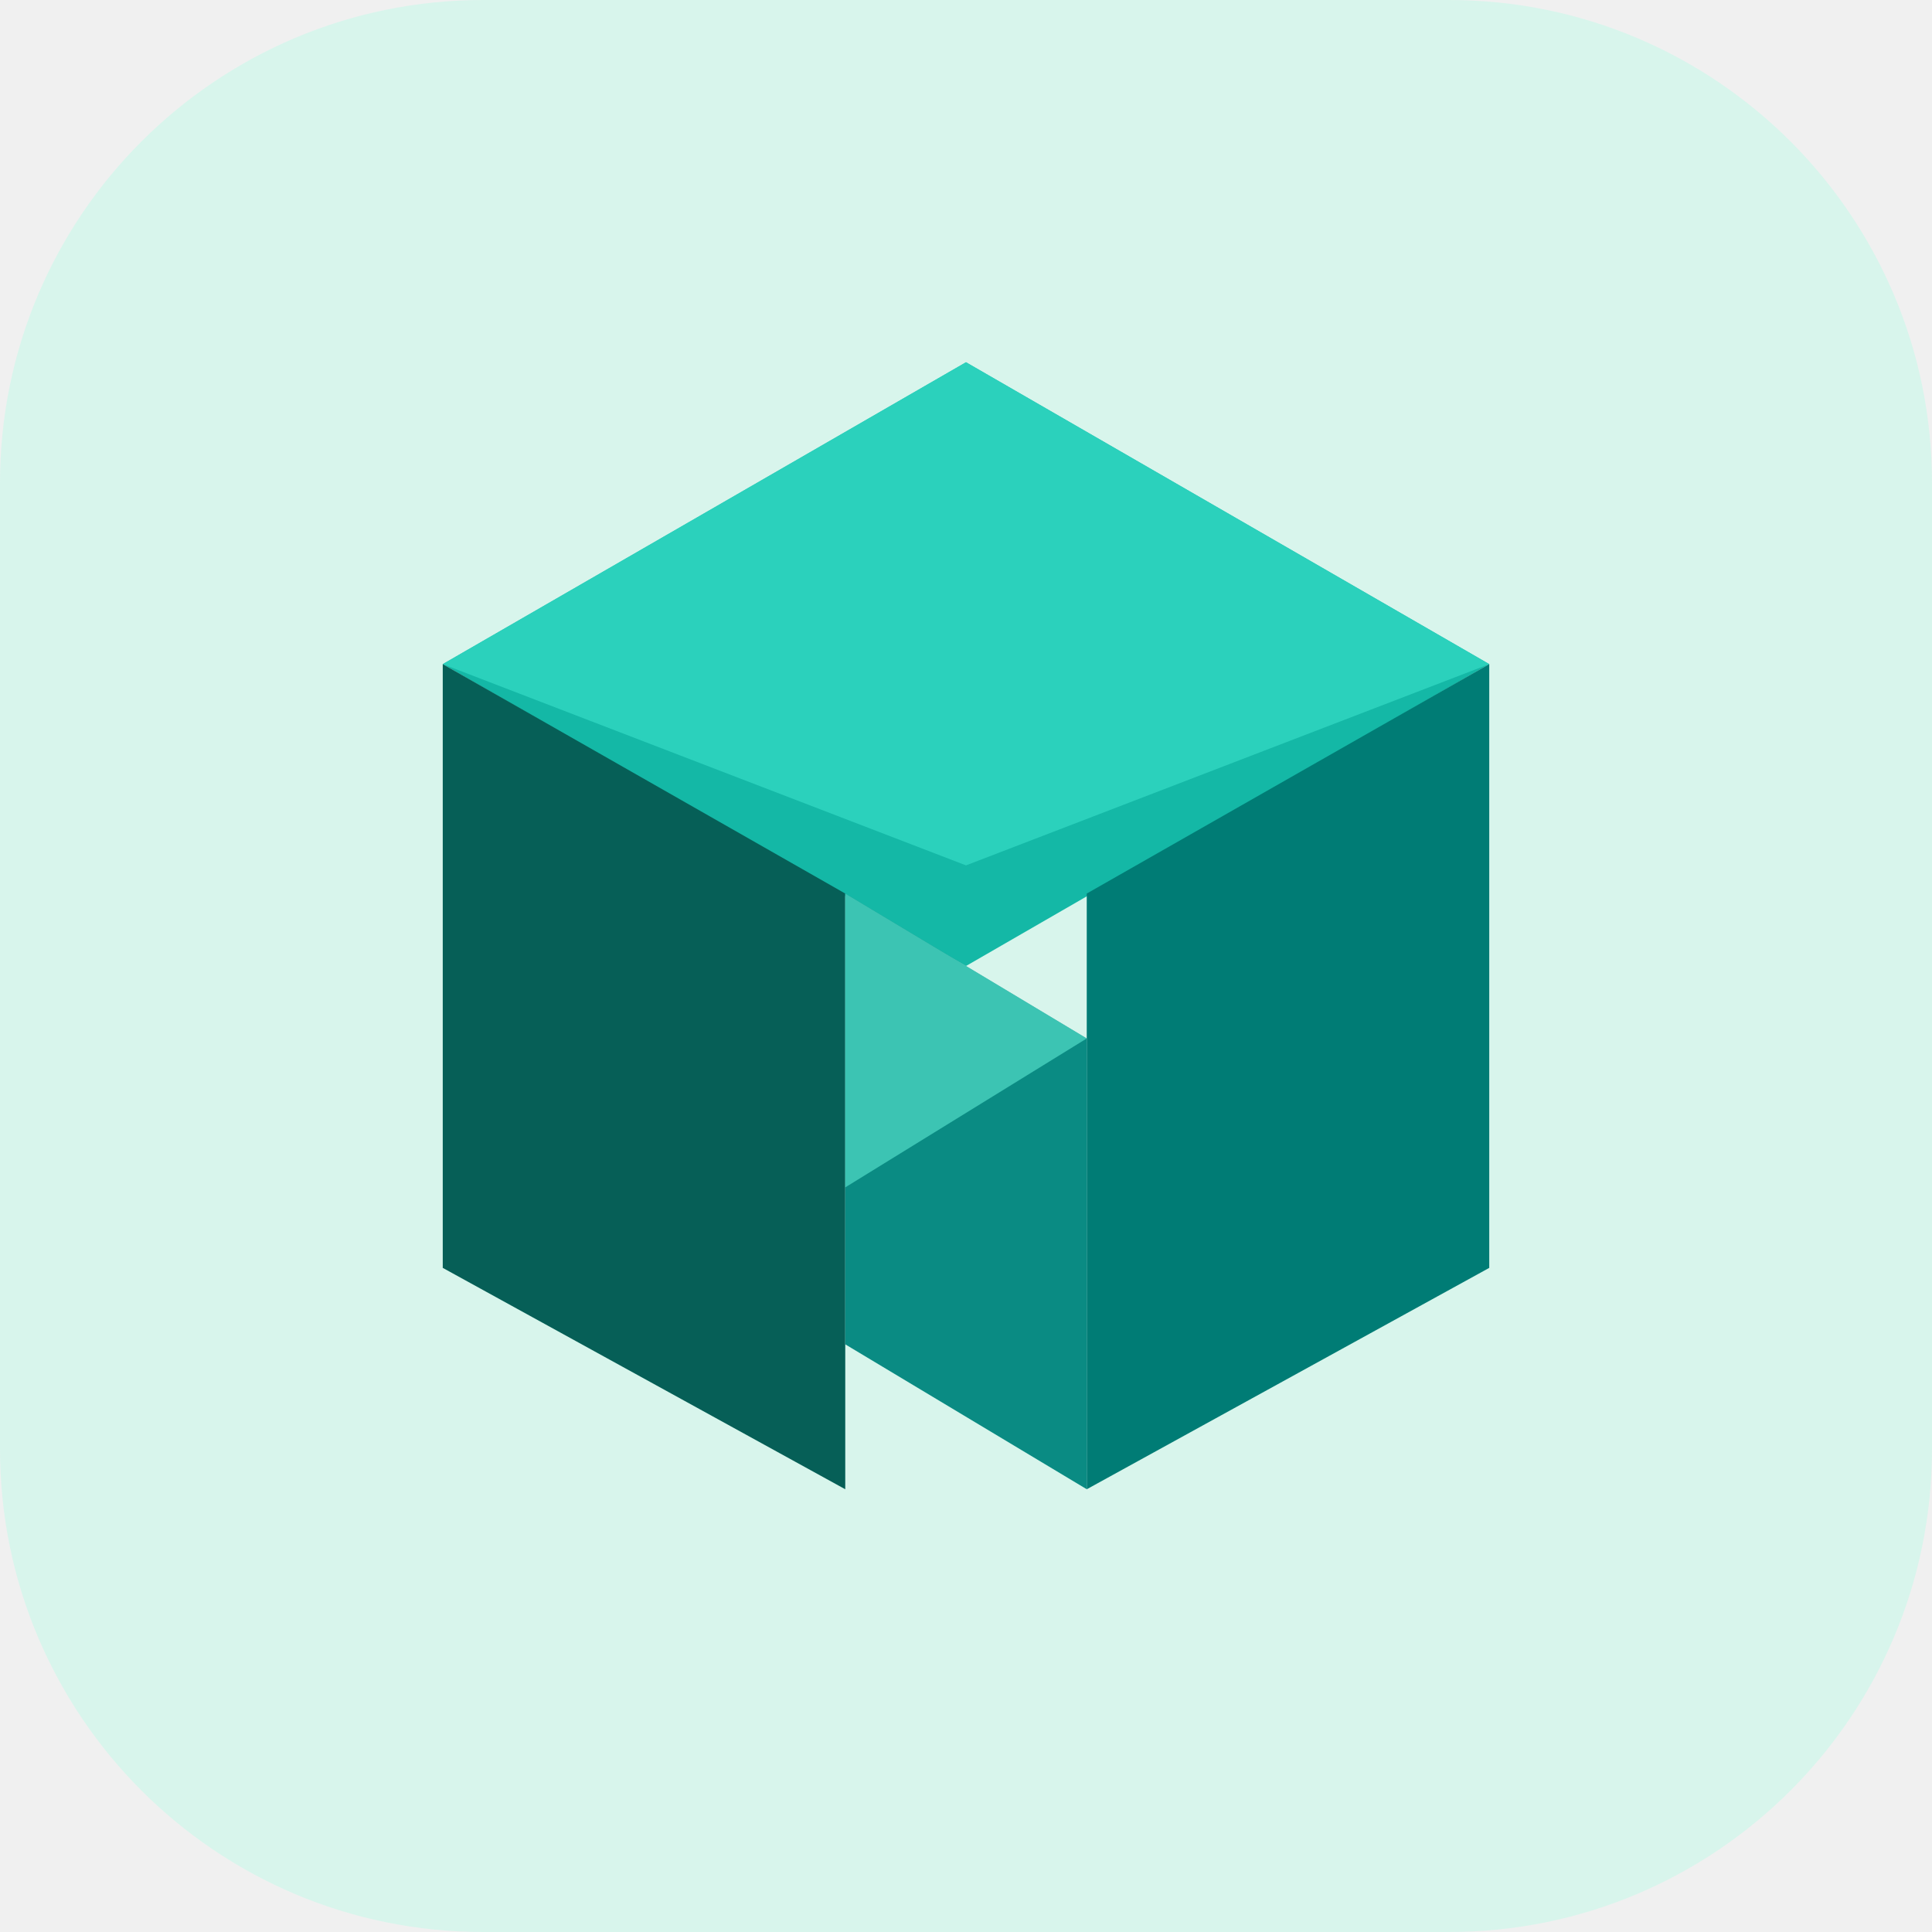
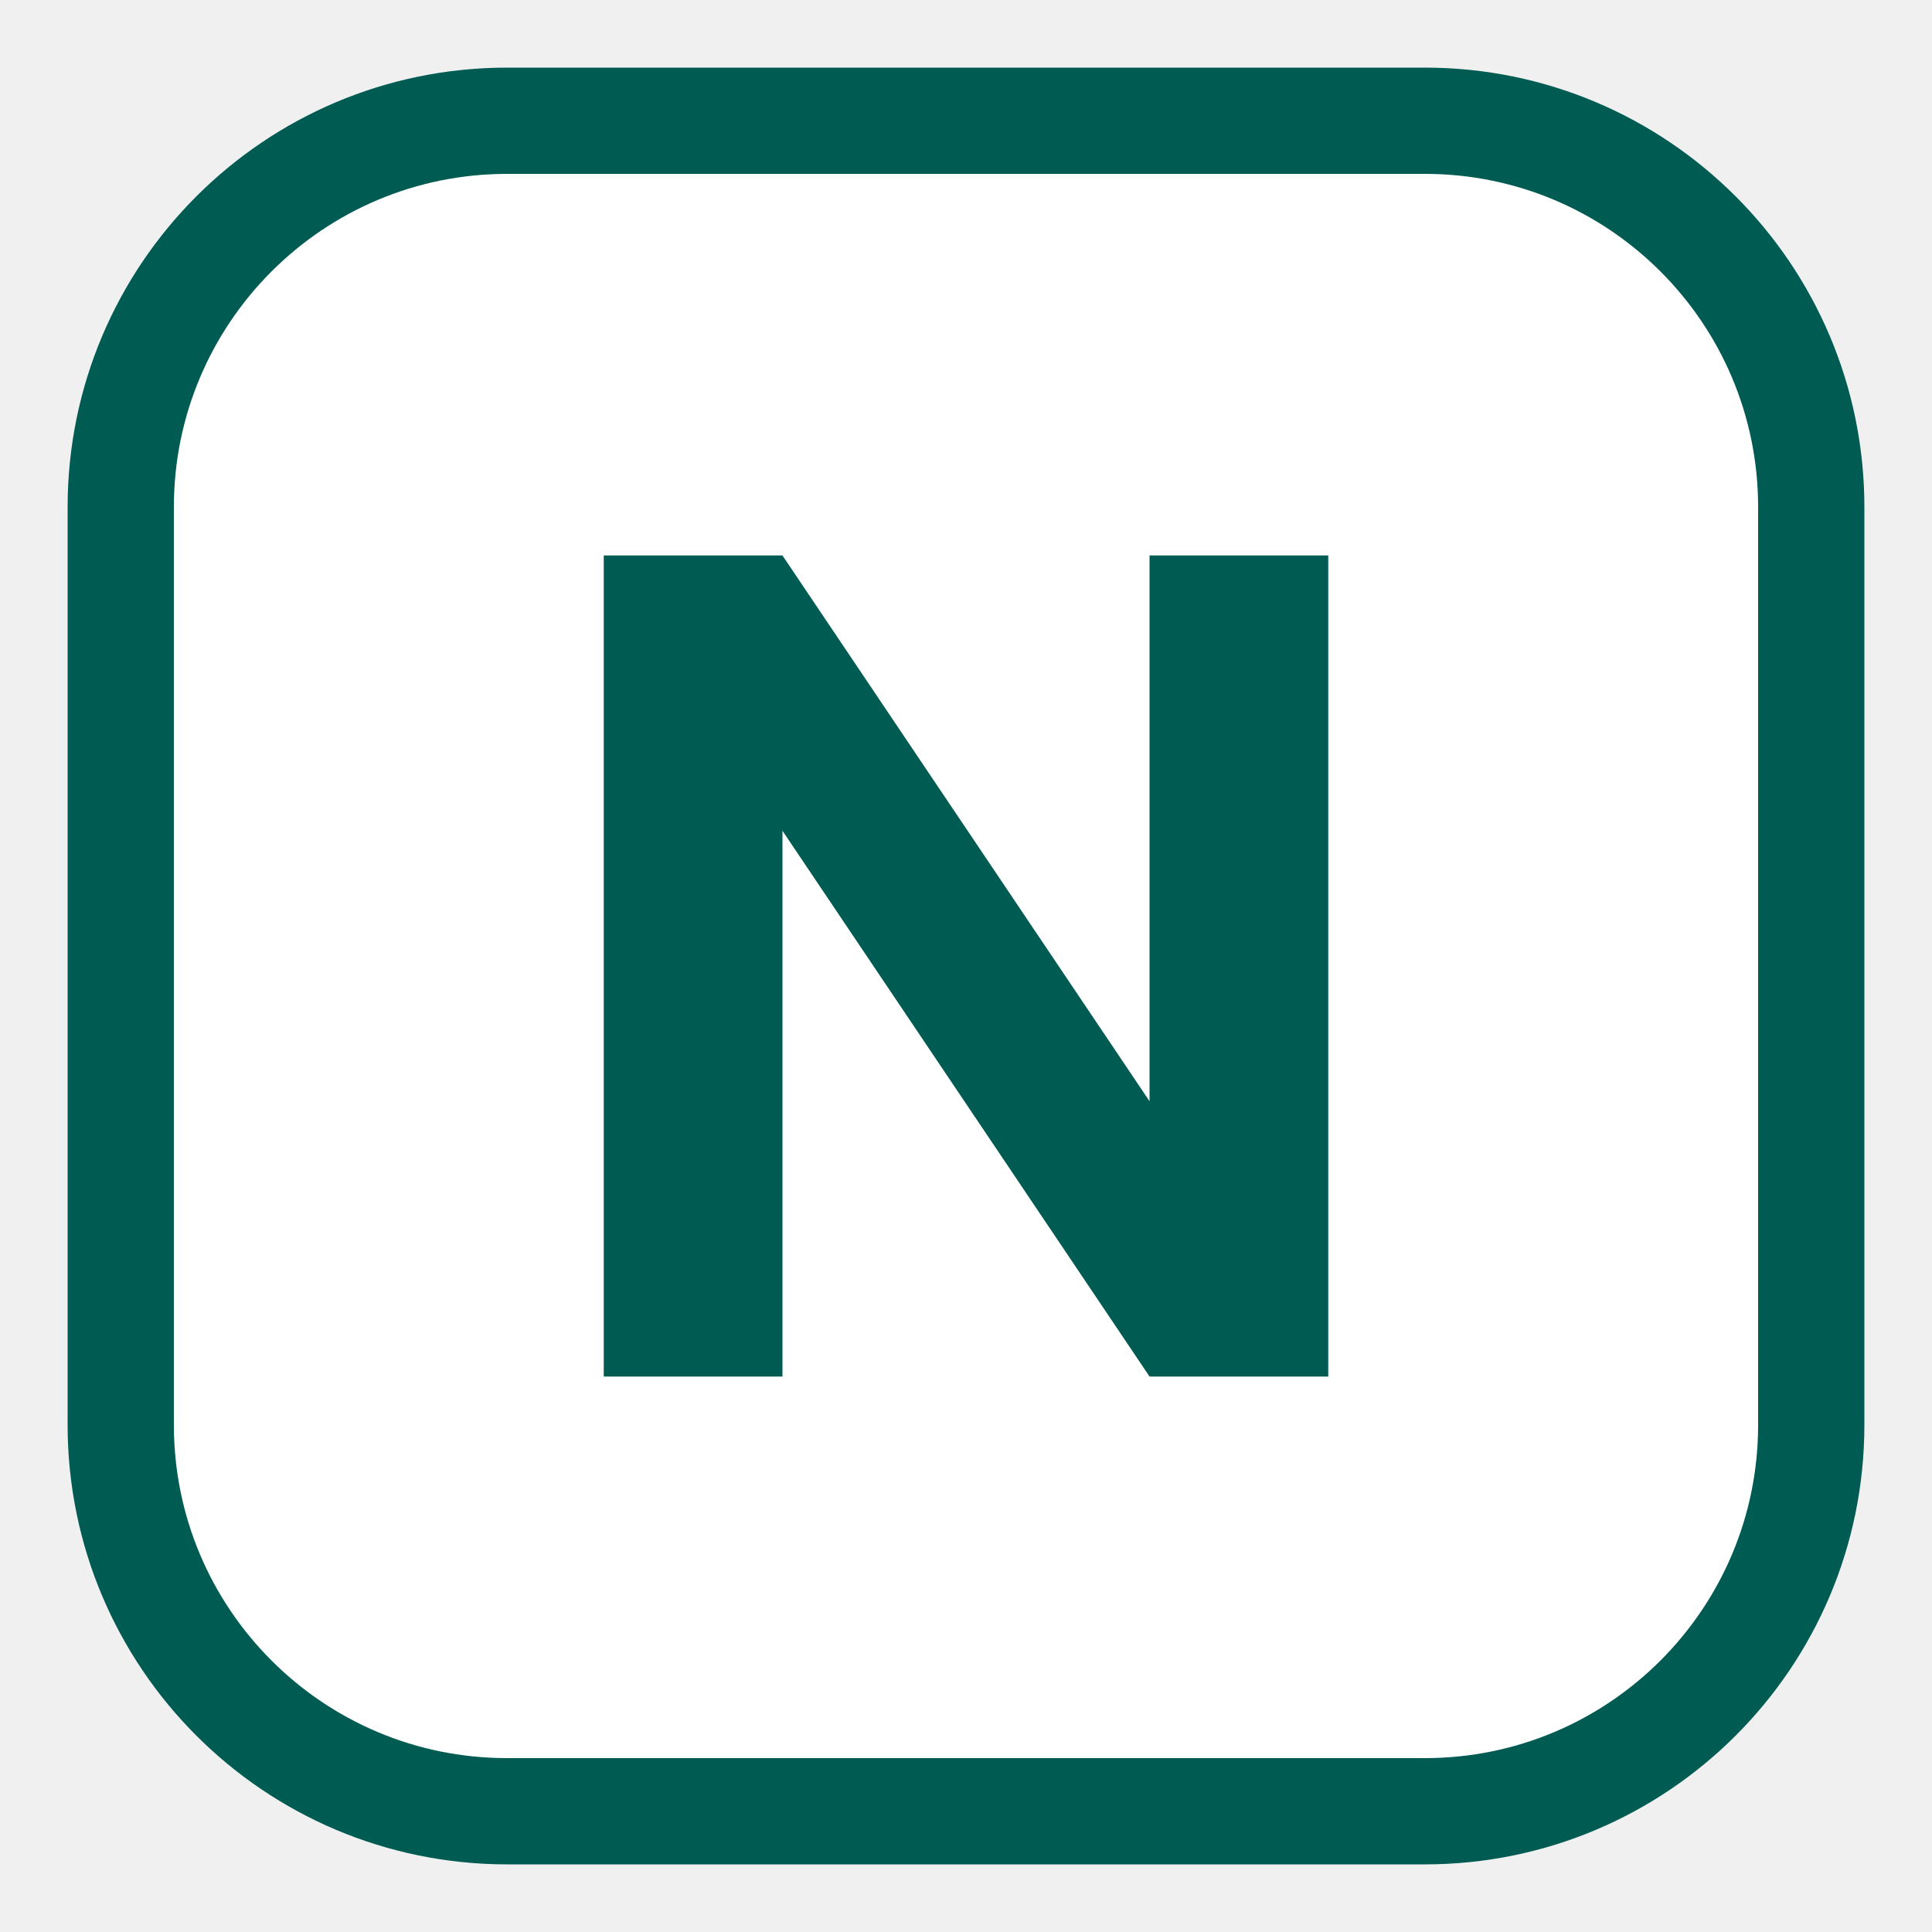
- <svg xmlns="http://www.w3.org/2000/svg" viewBox="0 0 48 48" width="48" height="48" fill="none" role="img" aria-label="Nissin Procurement Workspace Mark">
-   <rect width="48" height="48" rx="12" fill="#d8f5ec" />
-   <path d="M24 9L37 16.5L24 24L11 16.5L24 9Z" fill="#14b8a6" />
-   <path d="M24 9L37 16.5L24 21.5L11 16.5L24 9Z" fill="#2dd4bf" opacity="0.9" />
-   <path d="M11 16.5V31.5L21 37V22.2L11 16.5Z" fill="#065f57" />
-   <path d="M37 16.5V31.5L27 37V22.2L37 16.5Z" fill="#007c75" />
-   <path d="M21 22.2L27 25.8V37L21 33.4V22.2Z" fill="#0a8b83" />
-   <path d="M21 22.2L27 25.8L21 29.5V22.2Z" fill="#5eead4" opacity="0.6" />
+ <svg xmlns="http://www.w3.org/2000/svg" viewBox="0 0 40 40" width="40" height="40" fill="none" role="img" aria-label="Sample Project Indirect Materials Mark">
+   <rect x="2.5" y="2.5" width="35" height="35" rx="8" stroke="#005c53" stroke-width="2.2" fill="#ffffff" />
+   <path d="M12.5 28.5V11.5H16.2L23.8 22.8V11.5H27.5V28.5H23.8L16.2 17.2V28.5H12.5Z" fill="#005c53" />
</svg>
